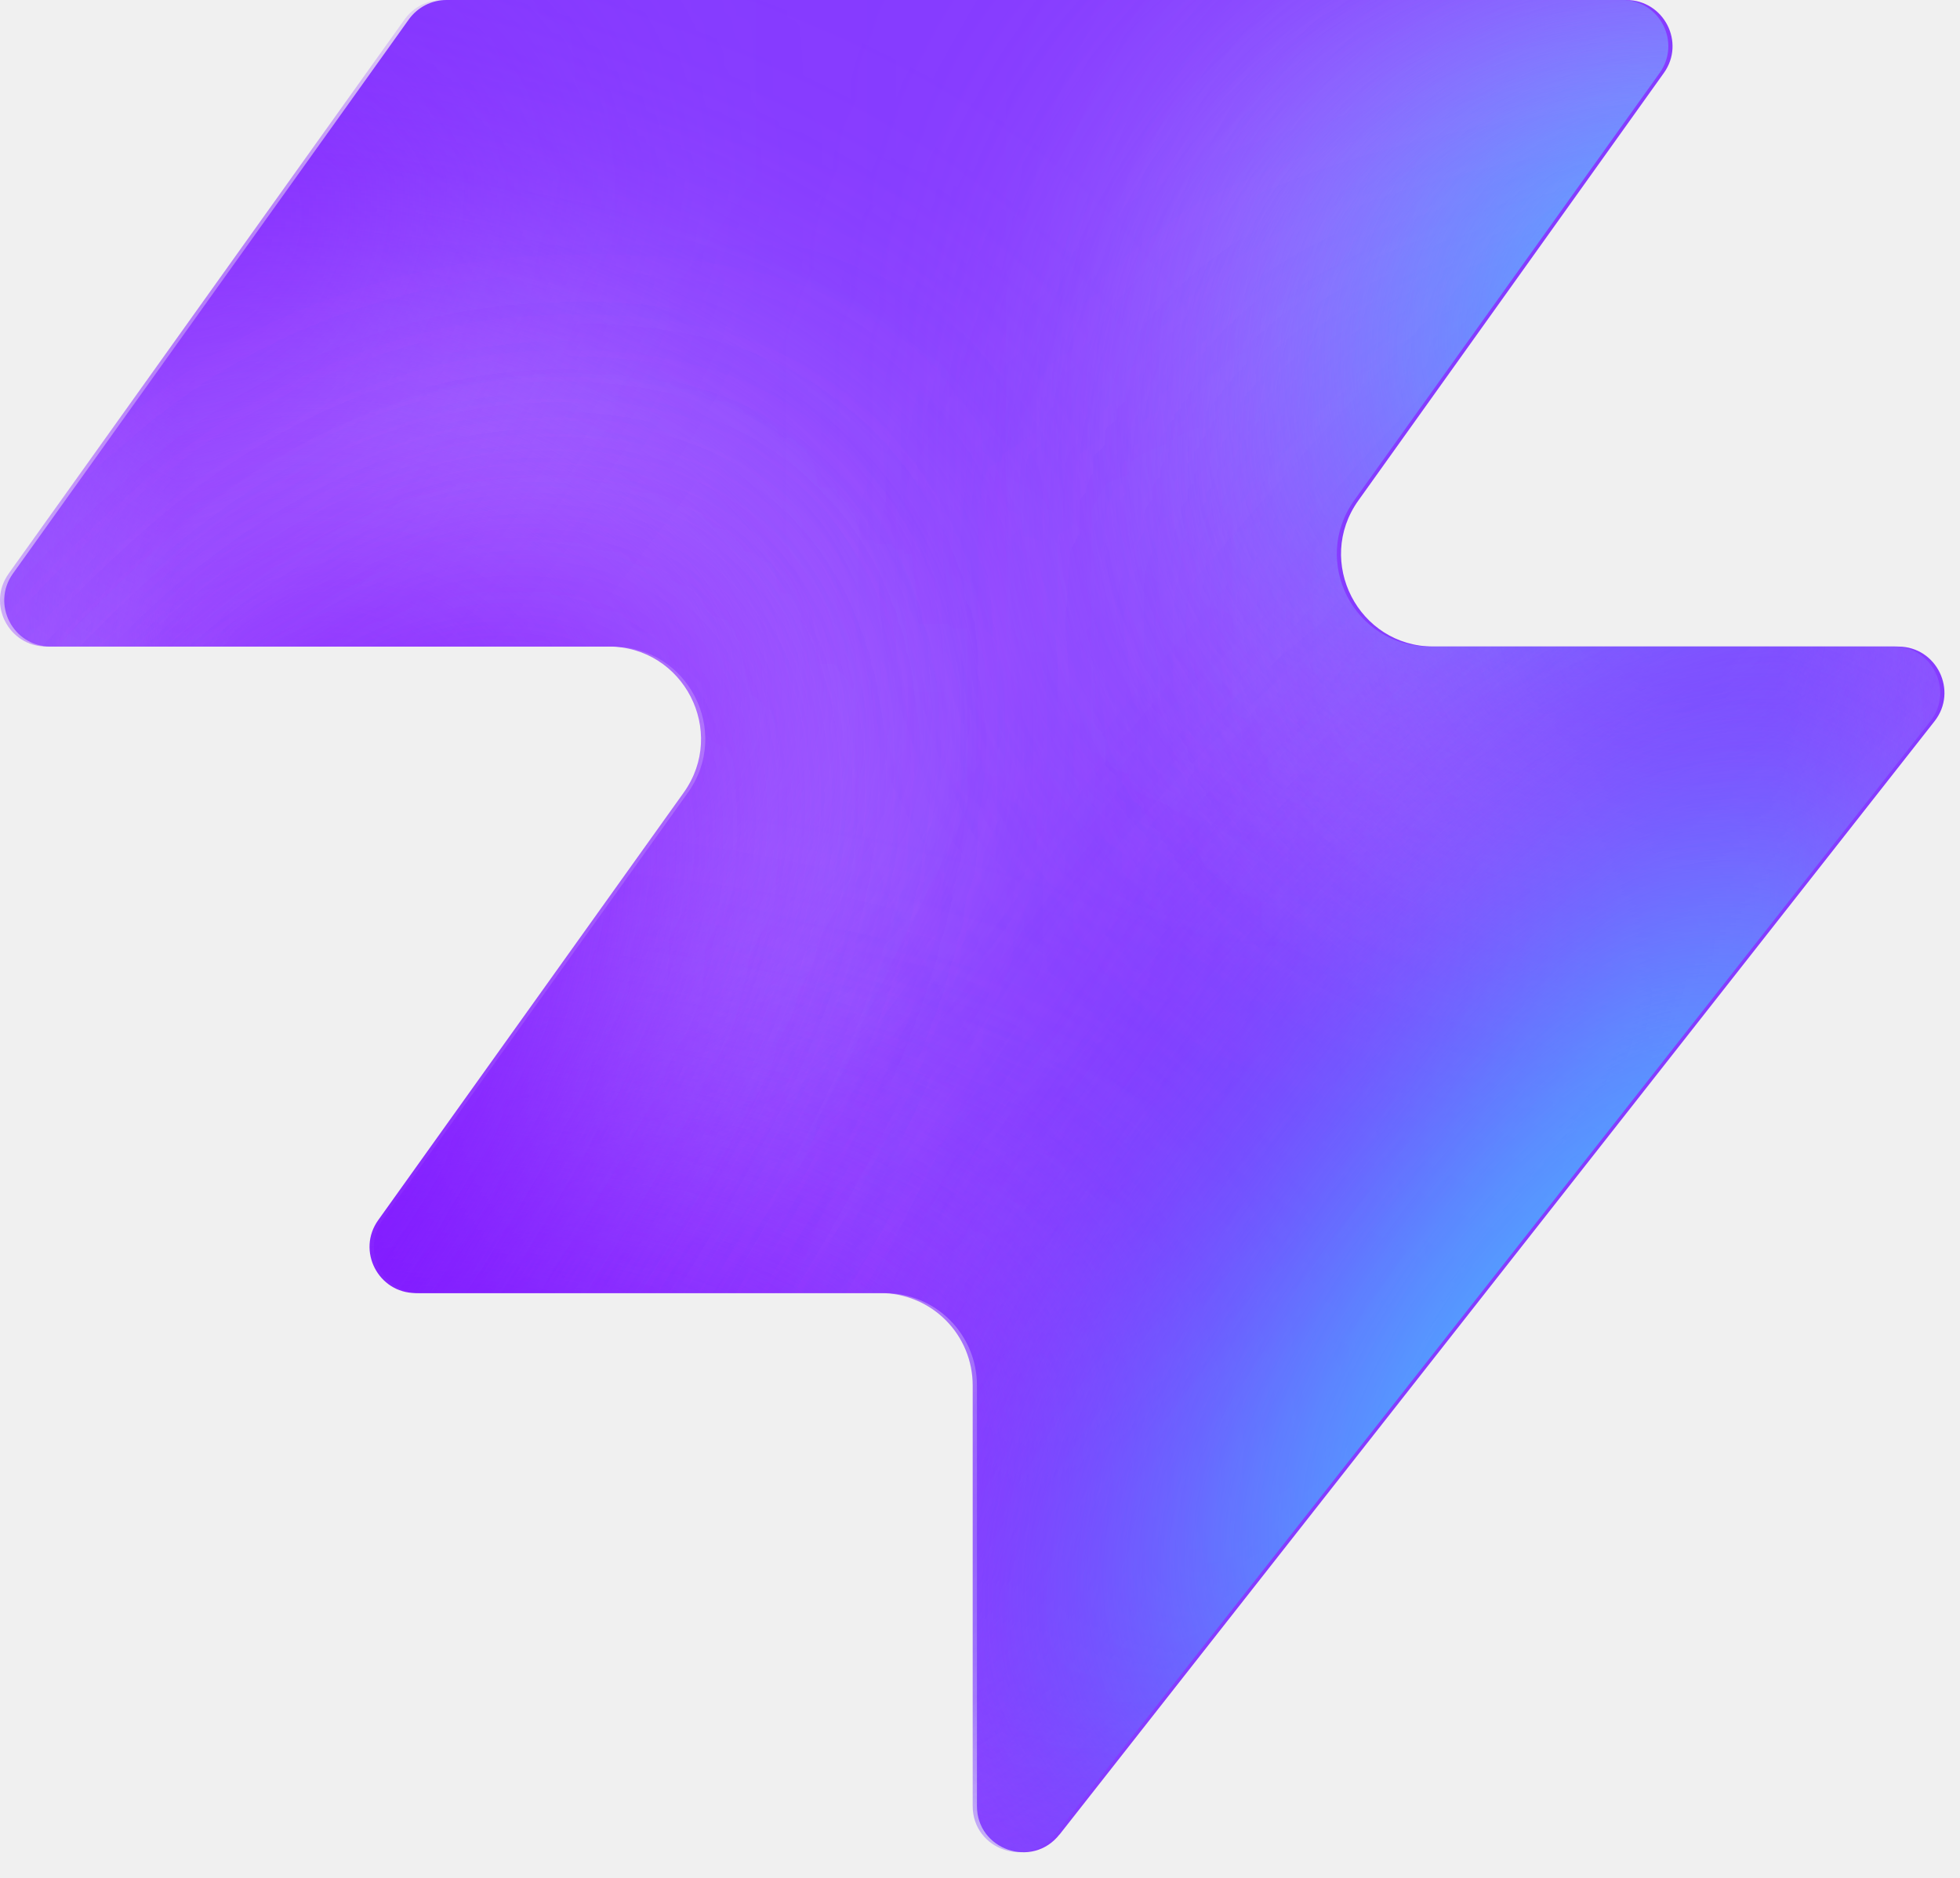
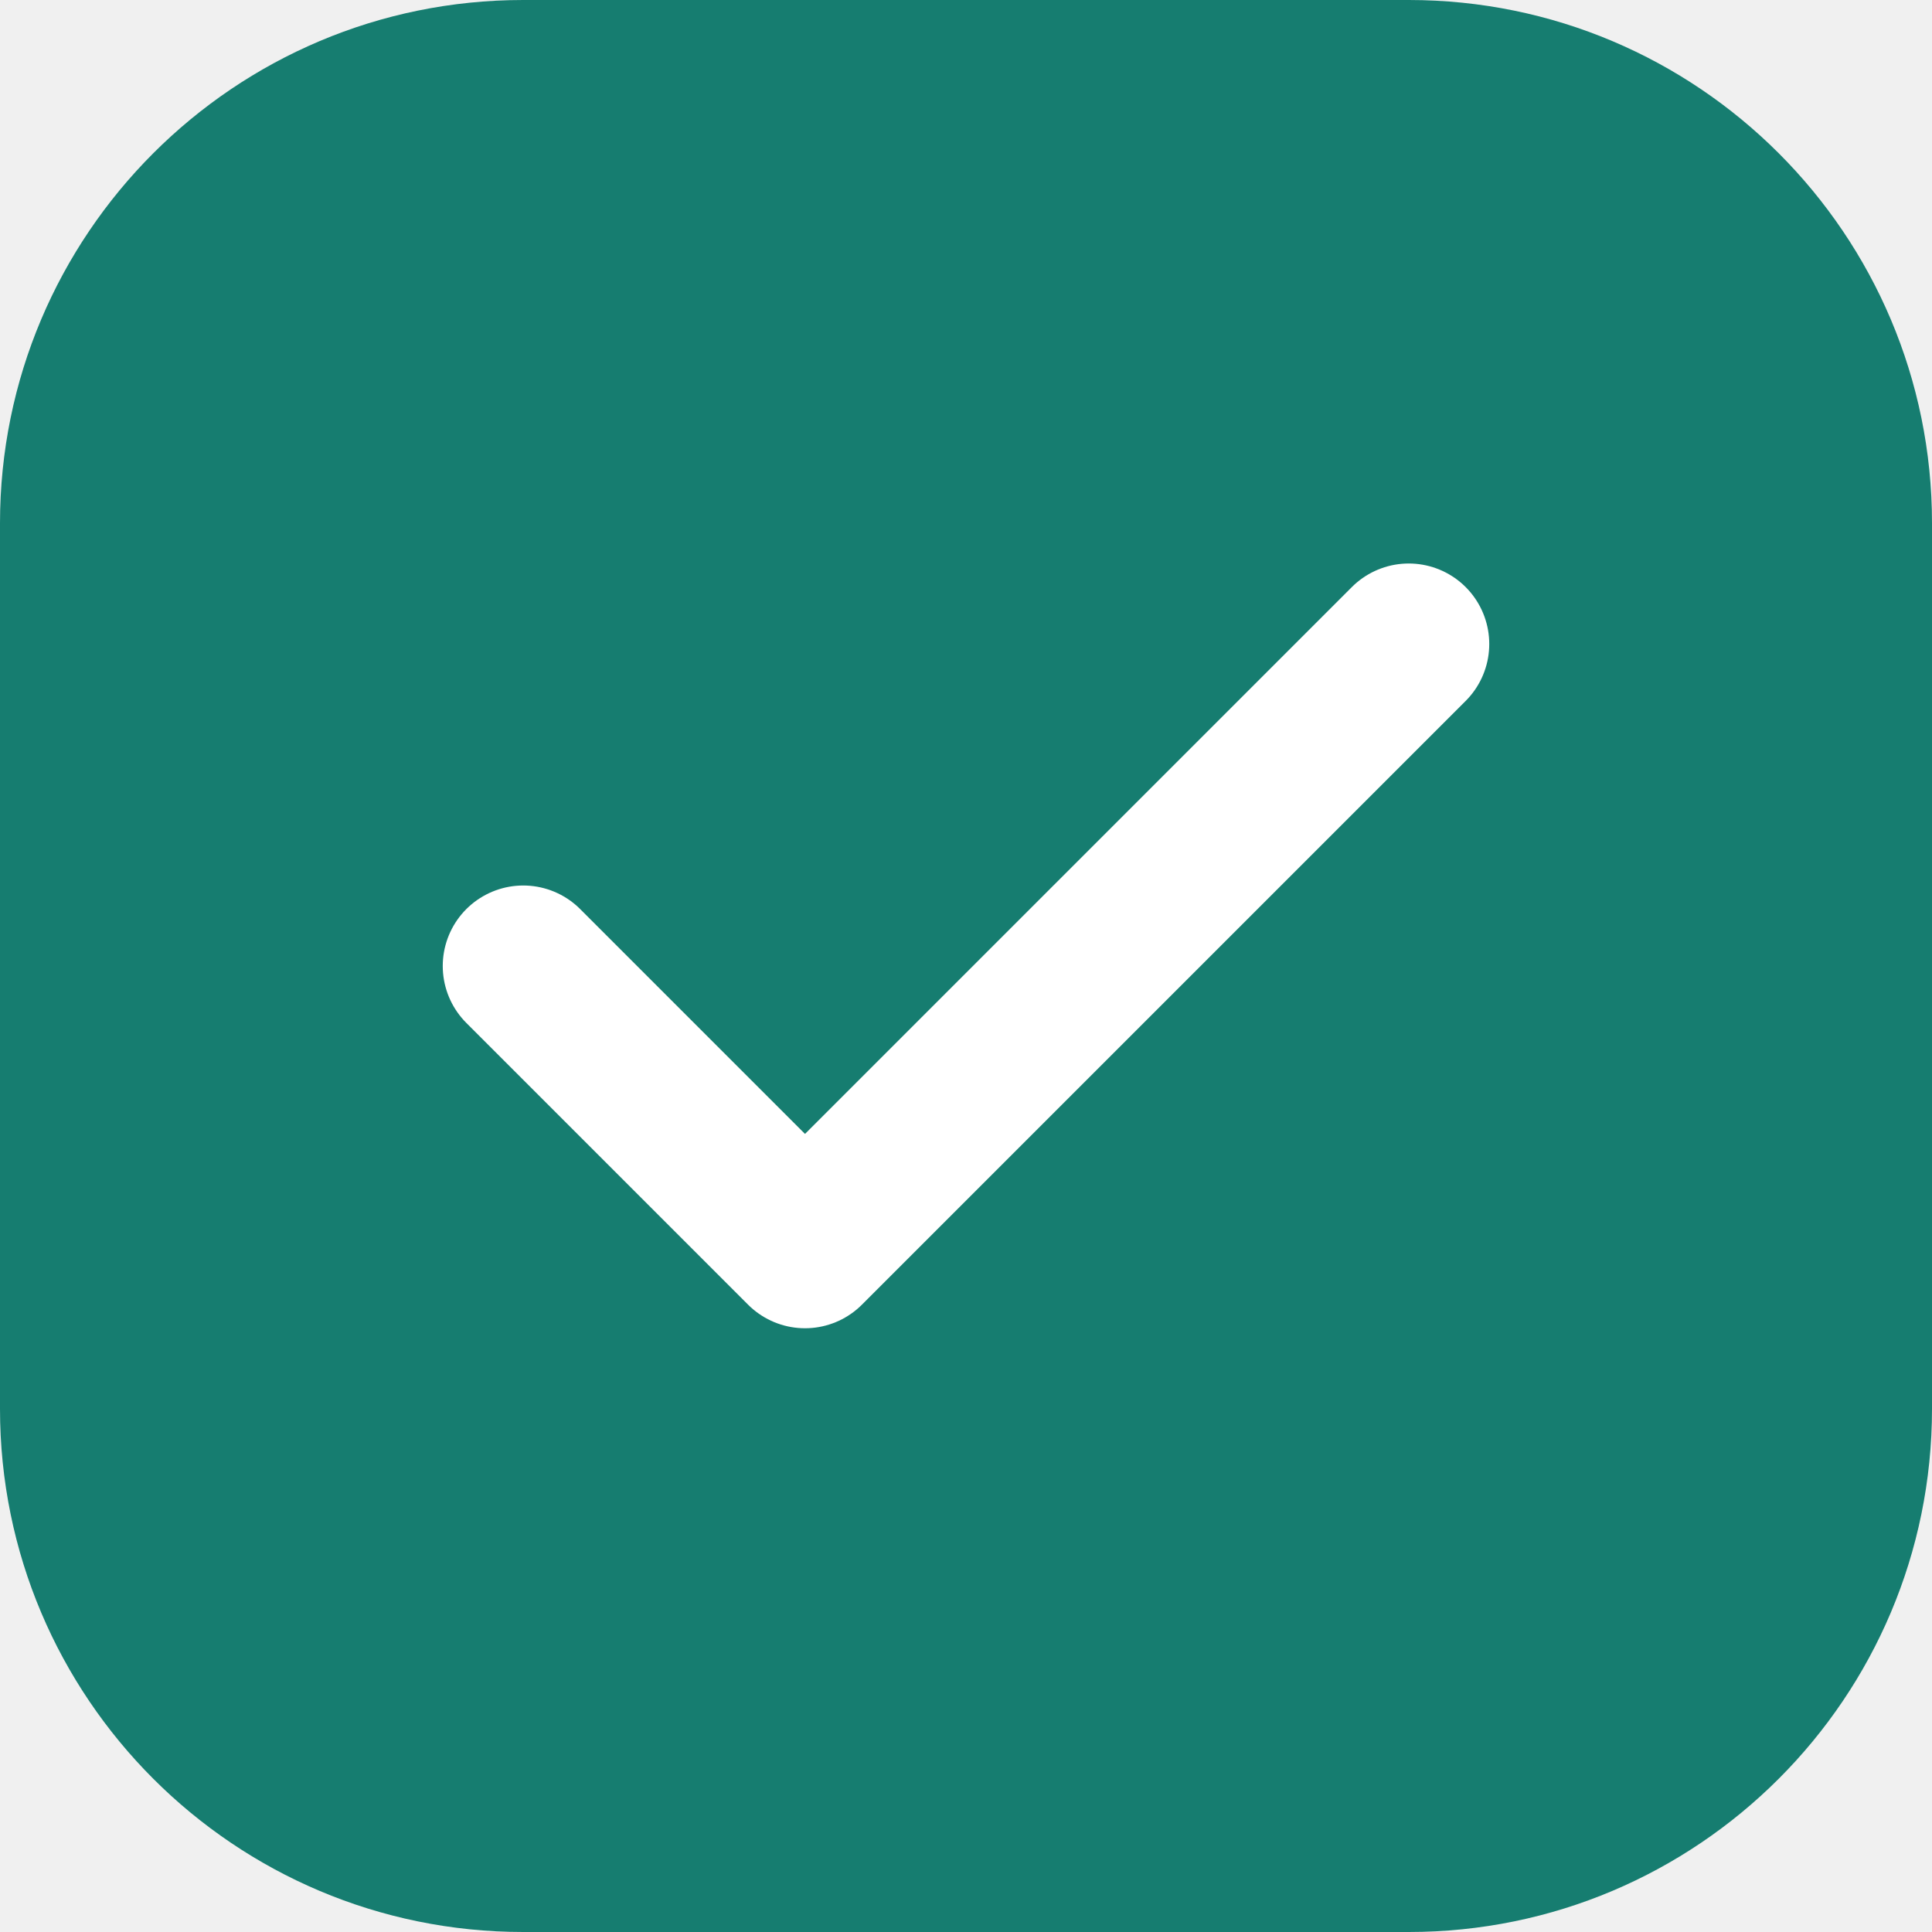
- <svg xmlns="http://www.w3.org/2000/svg" width="48" height="46" fill="none" viewBox="0 0 48 46">
-   <path fill="#863bff" d="M25.946 44.938c-.664.845-2.021.375-2.021-.698V33.937a2.26 2.26 0 0 0-2.262-2.262H10.287c-.92 0-1.456-1.04-.92-1.788l7.48-10.471c1.07-1.497 0-3.578-1.842-3.578H1.237c-.92 0-1.456-1.04-.92-1.788L10.013.474c.214-.297.556-.474.92-.474h28.894c.92 0 1.456 1.04.92 1.788l-7.48 10.471c-1.07 1.498 0 3.579 1.842 3.579h11.377c.943 0 1.473 1.088.89 1.83L25.947 44.94z" style="fill:#863bff;fill:color(display-p3 .525 .23 1);fill-opacity:1" />
-   <mask id="a" width="48" height="46" x="0" y="0" maskUnits="userSpaceOnUse" style="mask-type:alpha">
-     <path fill="#000" d="M25.842 44.938c-.664.844-2.021.375-2.021-.698V33.937a2.26 2.26 0 0 0-2.262-2.262H10.183c-.92 0-1.456-1.04-.92-1.788l7.48-10.471c1.07-1.498 0-3.579-1.842-3.579H1.133c-.92 0-1.456-1.04-.92-1.787L9.91.473c.214-.297.556-.474.92-.474h28.894c.92 0 1.456 1.04.92 1.788l-7.48 10.471c-1.07 1.498 0 3.578 1.842 3.578h11.377c.943 0 1.473 1.088.89 1.832L25.843 44.94z" style="fill:#000;fill-opacity:1" />
-   </mask>
-   <g mask="url(#a)">
-     <g filter="url(#b)">
-       <ellipse cx="5.508" cy="14.704" fill="#ede6ff" rx="5.508" ry="14.704" style="fill:#ede6ff;fill:color(display-p3 .927 .903 1);fill-opacity:1" transform="matrix(.00324 1 1 -.00324 -4.47 31.516)" />
-     </g>
-     <g filter="url(#c)">
-       <ellipse cx="10.399" cy="29.851" fill="#ede6ff" rx="10.399" ry="29.851" style="fill:#ede6ff;fill:color(display-p3 .927 .903 1);fill-opacity:1" transform="matrix(.00324 1 1 -.00324 -39.328 7.883)" />
-     </g>
-     <g filter="url(#d)">
-       <ellipse cx="5.508" cy="30.487" fill="#7e14ff" rx="5.508" ry="30.487" style="fill:#7e14ff;fill:color(display-p3 .492 .077 1);fill-opacity:1" transform="rotate(89.814 -25.913 -14.639)scale(1 -1)" />
-     </g>
-     <g filter="url(#e)">
-       <ellipse cx="5.508" cy="30.599" fill="#7e14ff" rx="5.508" ry="30.599" style="fill:#7e14ff;fill:color(display-p3 .492 .077 1);fill-opacity:1" transform="rotate(89.814 -32.644 -3.334)scale(1 -1)" />
-     </g>
-     <g filter="url(#f)">
-       <ellipse cx="5.508" cy="30.599" fill="#7e14ff" rx="5.508" ry="30.599" style="fill:#7e14ff;fill:color(display-p3 .492 .077 1);fill-opacity:1" transform="matrix(.00324 1 1 -.00324 -34.34 30.47)" />
-     </g>
-     <g filter="url(#g)">
-       <ellipse cx="14.072" cy="22.078" fill="#ede6ff" rx="14.072" ry="22.078" style="fill:#ede6ff;fill:color(display-p3 .927 .903 1);fill-opacity:1" transform="rotate(93.35 24.506 48.493)scale(-1 1)" />
-     </g>
-     <g filter="url(#h)">
-       <ellipse cx="3.47" cy="21.501" fill="#7e14ff" rx="3.47" ry="21.501" style="fill:#7e14ff;fill:color(display-p3 .492 .077 1);fill-opacity:1" transform="rotate(89.009 28.708 47.59)scale(-1 1)" />
-     </g>
-     <g filter="url(#i)">
-       <ellipse cx="3.47" cy="21.501" fill="#7e14ff" rx="3.47" ry="21.501" style="fill:#7e14ff;fill:color(display-p3 .492 .077 1);fill-opacity:1" transform="rotate(89.009 28.708 47.59)scale(-1 1)" />
-     </g>
-     <g filter="url(#j)">
-       <ellipse cx=".387" cy="8.972" fill="#7e14ff" rx="4.407" ry="29.108" style="fill:#7e14ff;fill:color(display-p3 .492 .077 1);fill-opacity:1" transform="rotate(39.51 .387 8.972)" />
-     </g>
-     <g filter="url(#k)">
-       <ellipse cx="47.523" cy="-6.092" fill="#7e14ff" rx="4.407" ry="29.108" style="fill:#7e14ff;fill:color(display-p3 .492 .077 1);fill-opacity:1" transform="rotate(37.892 47.523 -6.092)" />
-     </g>
-     <g filter="url(#l)">
-       <ellipse cx="41.412" cy="6.333" fill="#47bfff" rx="5.971" ry="9.665" style="fill:#47bfff;fill:color(display-p3 .28 .748 1);fill-opacity:1" transform="rotate(37.892 41.412 6.333)" />
-     </g>
-     <g filter="url(#m)">
-       <ellipse cx="-1.879" cy="38.332" fill="#7e14ff" rx="4.407" ry="29.108" style="fill:#7e14ff;fill:color(display-p3 .492 .077 1);fill-opacity:1" transform="rotate(37.892 -1.88 38.332)" />
-     </g>
-     <g filter="url(#n)">
-       <ellipse cx="-1.879" cy="38.332" fill="#7e14ff" rx="4.407" ry="29.108" style="fill:#7e14ff;fill:color(display-p3 .492 .077 1);fill-opacity:1" transform="rotate(37.892 -1.88 38.332)" />
-     </g>
-     <g filter="url(#o)">
-       <ellipse cx="35.651" cy="29.907" fill="#7e14ff" rx="4.407" ry="29.108" style="fill:#7e14ff;fill:color(display-p3 .492 .077 1);fill-opacity:1" transform="rotate(37.892 35.651 29.907)" />
-     </g>
-     <g filter="url(#p)">
-       <ellipse cx="38.418" cy="32.4" fill="#47bfff" rx="5.971" ry="15.297" style="fill:#47bfff;fill:color(display-p3 .28 .748 1);fill-opacity:1" transform="rotate(37.892 38.418 32.4)" />
-     </g>
-   </g>
-   <defs>
-     <filter id="b" width="60.045" height="41.654" x="-19.77" y="16.149" color-interpolation-filters="sRGB" filterUnits="userSpaceOnUse">
-       <feFlood flood-opacity="0" result="BackgroundImageFix" />
-       <feBlend in="SourceGraphic" in2="BackgroundImageFix" result="shape" />
-       <feGaussianBlur result="effect1_foregroundBlur_2002_17158" stdDeviation="7.659" />
-     </filter>
-     <filter id="c" width="90.34" height="51.437" x="-54.613" y="-7.533" color-interpolation-filters="sRGB" filterUnits="userSpaceOnUse">
-       <feFlood flood-opacity="0" result="BackgroundImageFix" />
-       <feBlend in="SourceGraphic" in2="BackgroundImageFix" result="shape" />
-       <feGaussianBlur result="effect1_foregroundBlur_2002_17158" stdDeviation="7.659" />
-     </filter>
-     <filter id="d" width="79.355" height="29.4" x="-49.64" y="2.03" color-interpolation-filters="sRGB" filterUnits="userSpaceOnUse">
-       <feFlood flood-opacity="0" result="BackgroundImageFix" />
-       <feBlend in="SourceGraphic" in2="BackgroundImageFix" result="shape" />
-       <feGaussianBlur result="effect1_foregroundBlur_2002_17158" stdDeviation="4.596" />
-     </filter>
-     <filter id="e" width="79.579" height="29.4" x="-45.045" y="20.029" color-interpolation-filters="sRGB" filterUnits="userSpaceOnUse">
-       <feFlood flood-opacity="0" result="BackgroundImageFix" />
-       <feBlend in="SourceGraphic" in2="BackgroundImageFix" result="shape" />
-       <feGaussianBlur result="effect1_foregroundBlur_2002_17158" stdDeviation="4.596" />
-     </filter>
-     <filter id="f" width="79.579" height="29.4" x="-43.513" y="21.178" color-interpolation-filters="sRGB" filterUnits="userSpaceOnUse">
-       <feFlood flood-opacity="0" result="BackgroundImageFix" />
-       <feBlend in="SourceGraphic" in2="BackgroundImageFix" result="shape" />
-       <feGaussianBlur result="effect1_foregroundBlur_2002_17158" stdDeviation="4.596" />
-     </filter>
-     <filter id="g" width="74.749" height="58.852" x="15.756" y="-17.901" color-interpolation-filters="sRGB" filterUnits="userSpaceOnUse">
-       <feFlood flood-opacity="0" result="BackgroundImageFix" />
-       <feBlend in="SourceGraphic" in2="BackgroundImageFix" result="shape" />
-       <feGaussianBlur result="effect1_foregroundBlur_2002_17158" stdDeviation="7.659" />
-     </filter>
-     <filter id="h" width="61.377" height="25.362" x="23.548" y="2.284" color-interpolation-filters="sRGB" filterUnits="userSpaceOnUse">
-       <feFlood flood-opacity="0" result="BackgroundImageFix" />
-       <feBlend in="SourceGraphic" in2="BackgroundImageFix" result="shape" />
-       <feGaussianBlur result="effect1_foregroundBlur_2002_17158" stdDeviation="4.596" />
-     </filter>
-     <filter id="i" width="61.377" height="25.362" x="23.548" y="2.284" color-interpolation-filters="sRGB" filterUnits="userSpaceOnUse">
-       <feFlood flood-opacity="0" result="BackgroundImageFix" />
-       <feBlend in="SourceGraphic" in2="BackgroundImageFix" result="shape" />
-       <feGaussianBlur result="effect1_foregroundBlur_2002_17158" stdDeviation="4.596" />
-     </filter>
-     <filter id="j" width="56.045" height="63.649" x="-27.636" y="-22.853" color-interpolation-filters="sRGB" filterUnits="userSpaceOnUse">
-       <feFlood flood-opacity="0" result="BackgroundImageFix" />
-       <feBlend in="SourceGraphic" in2="BackgroundImageFix" result="shape" />
-       <feGaussianBlur result="effect1_foregroundBlur_2002_17158" stdDeviation="4.596" />
-     </filter>
-     <filter id="k" width="54.814" height="64.646" x="20.116" y="-38.415" color-interpolation-filters="sRGB" filterUnits="userSpaceOnUse">
-       <feFlood flood-opacity="0" result="BackgroundImageFix" />
-       <feBlend in="SourceGraphic" in2="BackgroundImageFix" result="shape" />
-       <feGaussianBlur result="effect1_foregroundBlur_2002_17158" stdDeviation="4.596" />
-     </filter>
-     <filter id="l" width="33.541" height="35.313" x="24.641" y="-11.323" color-interpolation-filters="sRGB" filterUnits="userSpaceOnUse">
-       <feFlood flood-opacity="0" result="BackgroundImageFix" />
-       <feBlend in="SourceGraphic" in2="BackgroundImageFix" result="shape" />
-       <feGaussianBlur result="effect1_foregroundBlur_2002_17158" stdDeviation="4.596" />
-     </filter>
-     <filter id="m" width="54.814" height="64.646" x="-29.286" y="6.009" color-interpolation-filters="sRGB" filterUnits="userSpaceOnUse">
-       <feFlood flood-opacity="0" result="BackgroundImageFix" />
-       <feBlend in="SourceGraphic" in2="BackgroundImageFix" result="shape" />
-       <feGaussianBlur result="effect1_foregroundBlur_2002_17158" stdDeviation="4.596" />
-     </filter>
-     <filter id="n" width="54.814" height="64.646" x="-29.286" y="6.009" color-interpolation-filters="sRGB" filterUnits="userSpaceOnUse">
-       <feFlood flood-opacity="0" result="BackgroundImageFix" />
-       <feBlend in="SourceGraphic" in2="BackgroundImageFix" result="shape" />
-       <feGaussianBlur result="effect1_foregroundBlur_2002_17158" stdDeviation="4.596" />
-     </filter>
-     <filter id="o" width="54.814" height="64.646" x="8.244" y="-2.416" color-interpolation-filters="sRGB" filterUnits="userSpaceOnUse">
-       <feFlood flood-opacity="0" result="BackgroundImageFix" />
-       <feBlend in="SourceGraphic" in2="BackgroundImageFix" result="shape" />
-       <feGaussianBlur result="effect1_foregroundBlur_2002_17158" stdDeviation="4.596" />
-     </filter>
-     <filter id="p" width="39.409" height="43.623" x="18.713" y="10.588" color-interpolation-filters="sRGB" filterUnits="userSpaceOnUse">
-       <feFlood flood-opacity="0" result="BackgroundImageFix" />
-       <feBlend in="SourceGraphic" in2="BackgroundImageFix" result="shape" />
-       <feGaussianBlur result="effect1_foregroundBlur_2002_17158" stdDeviation="4.596" />
-     </filter>
-   </defs>
+ <svg xmlns="http://www.w3.org/2000/svg" viewBox="0 0 48 48">
+   <rect width="48" height="48" rx="13" fill="#167d70" />
+   <path d="m13 24 7 7 15-15" fill="none" stroke="#fff" stroke-width="4" stroke-linecap="round" stroke-linejoin="round" />
</svg>
